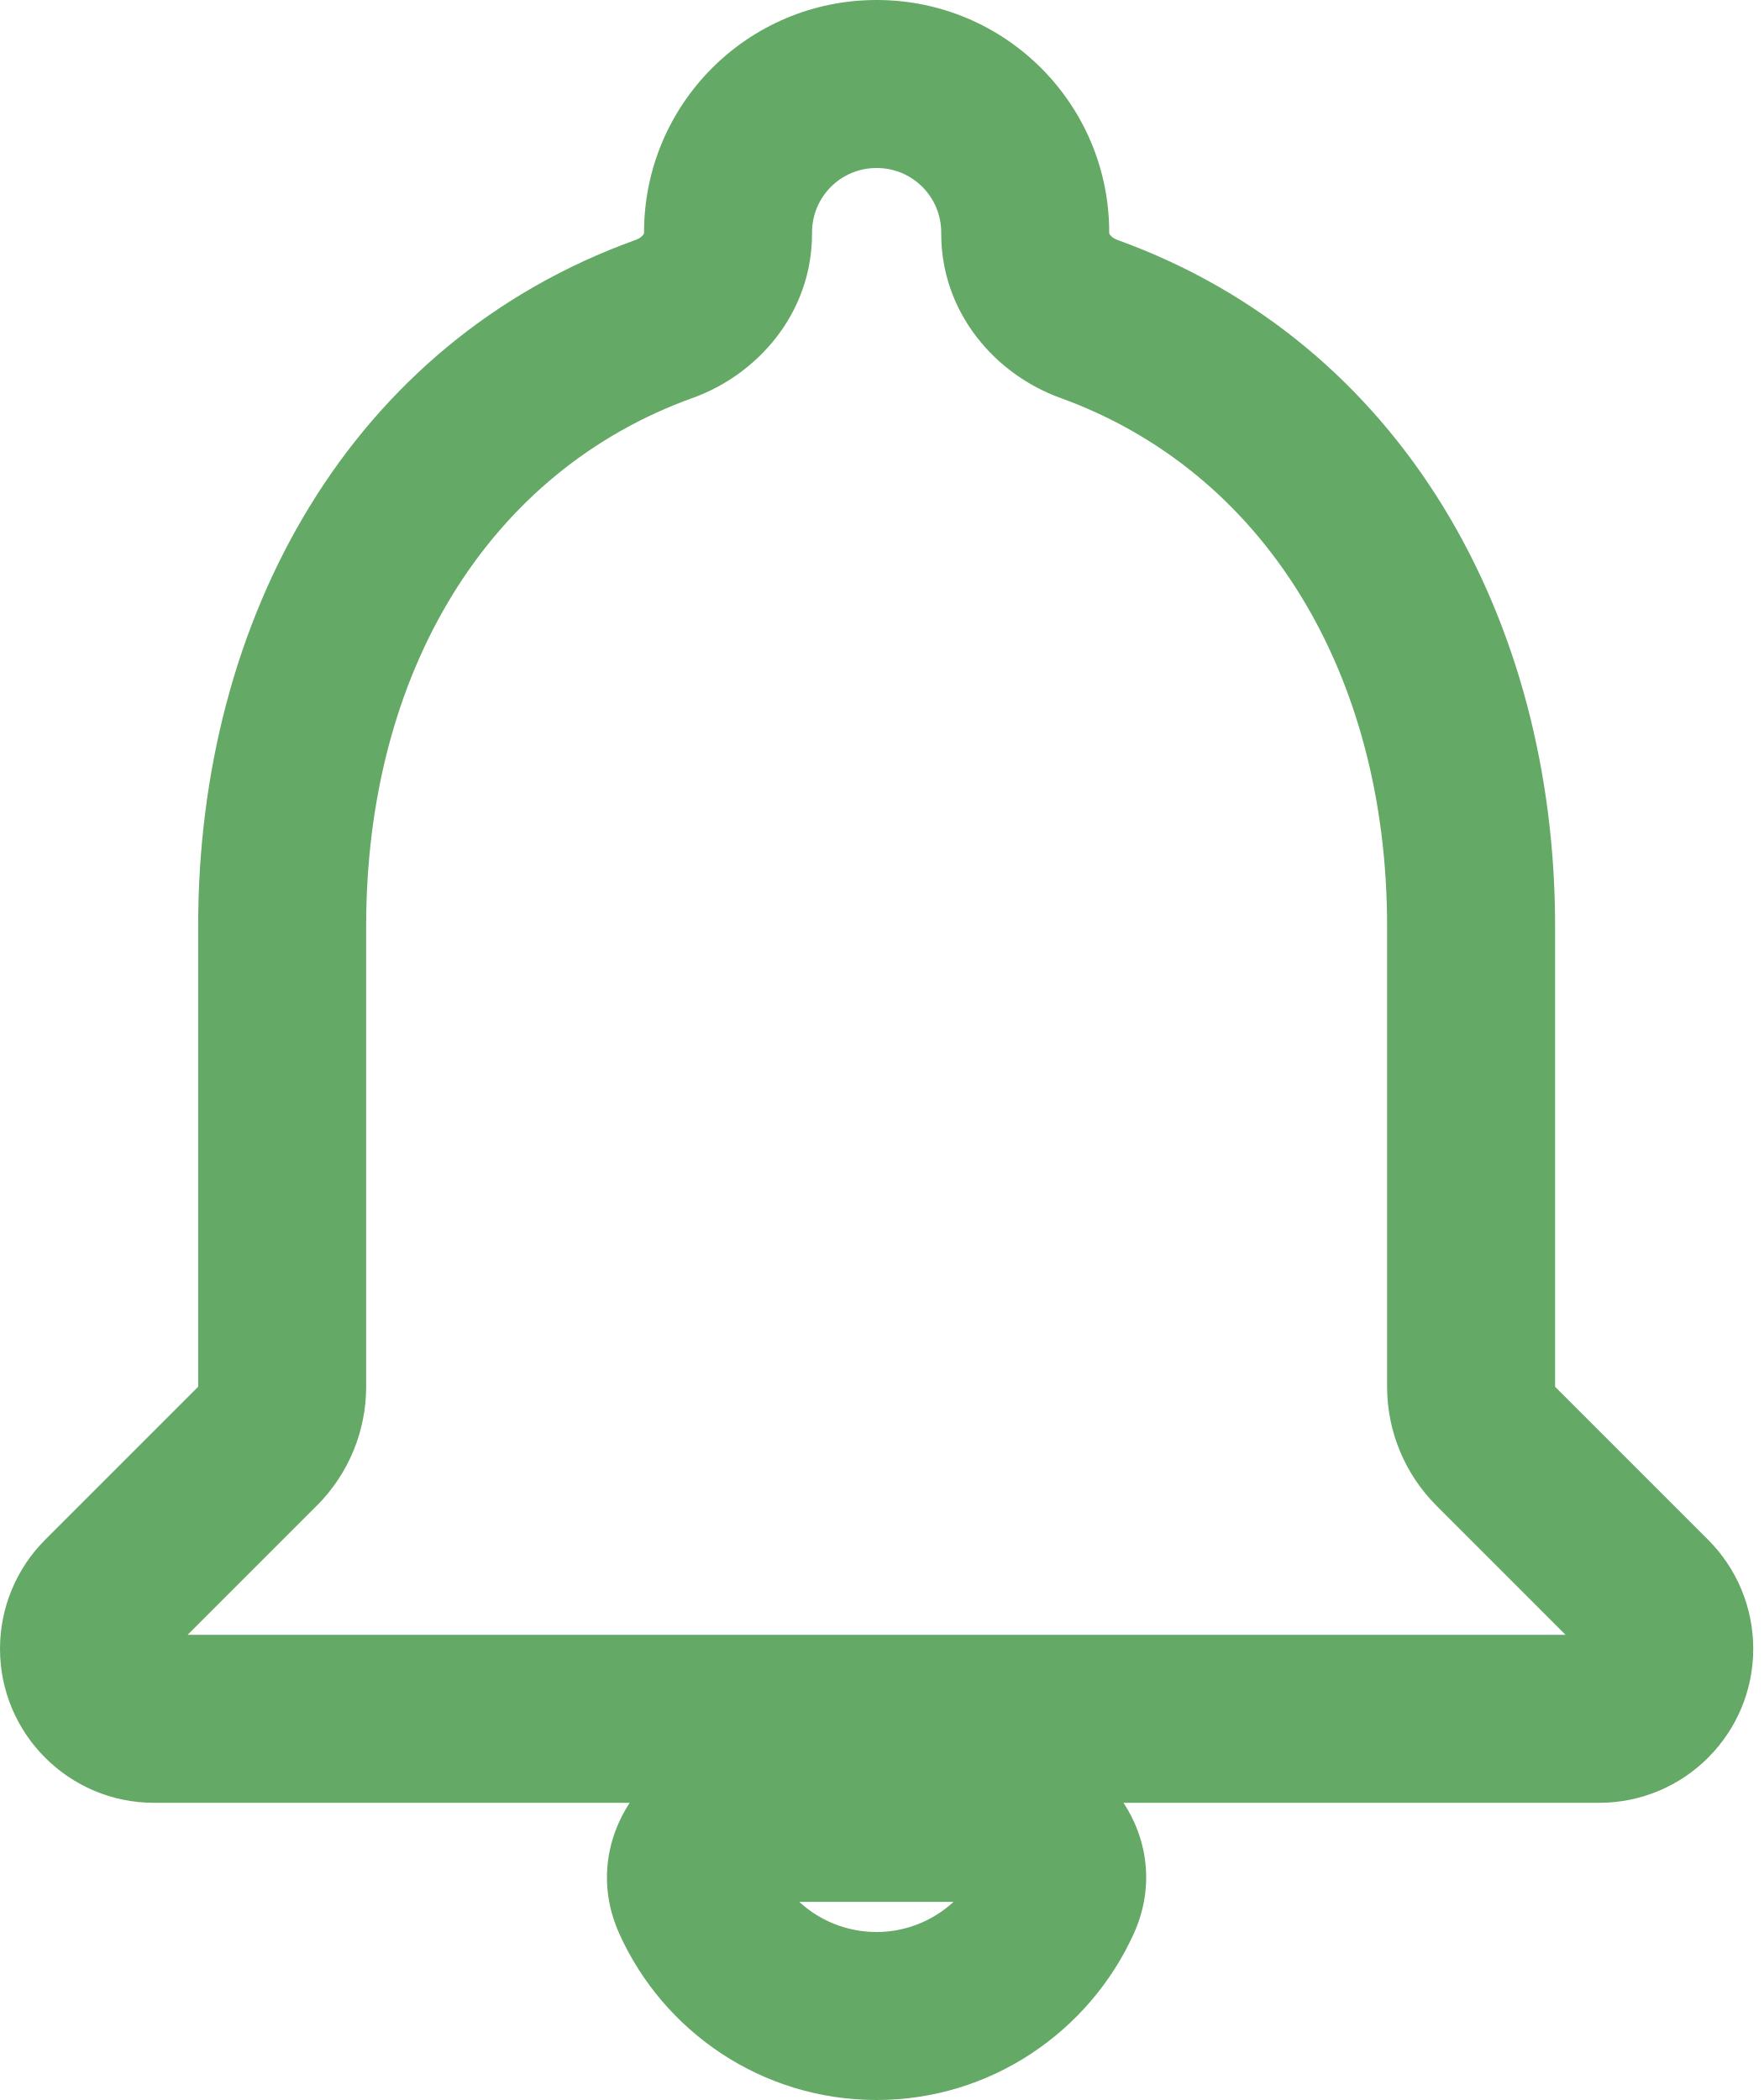
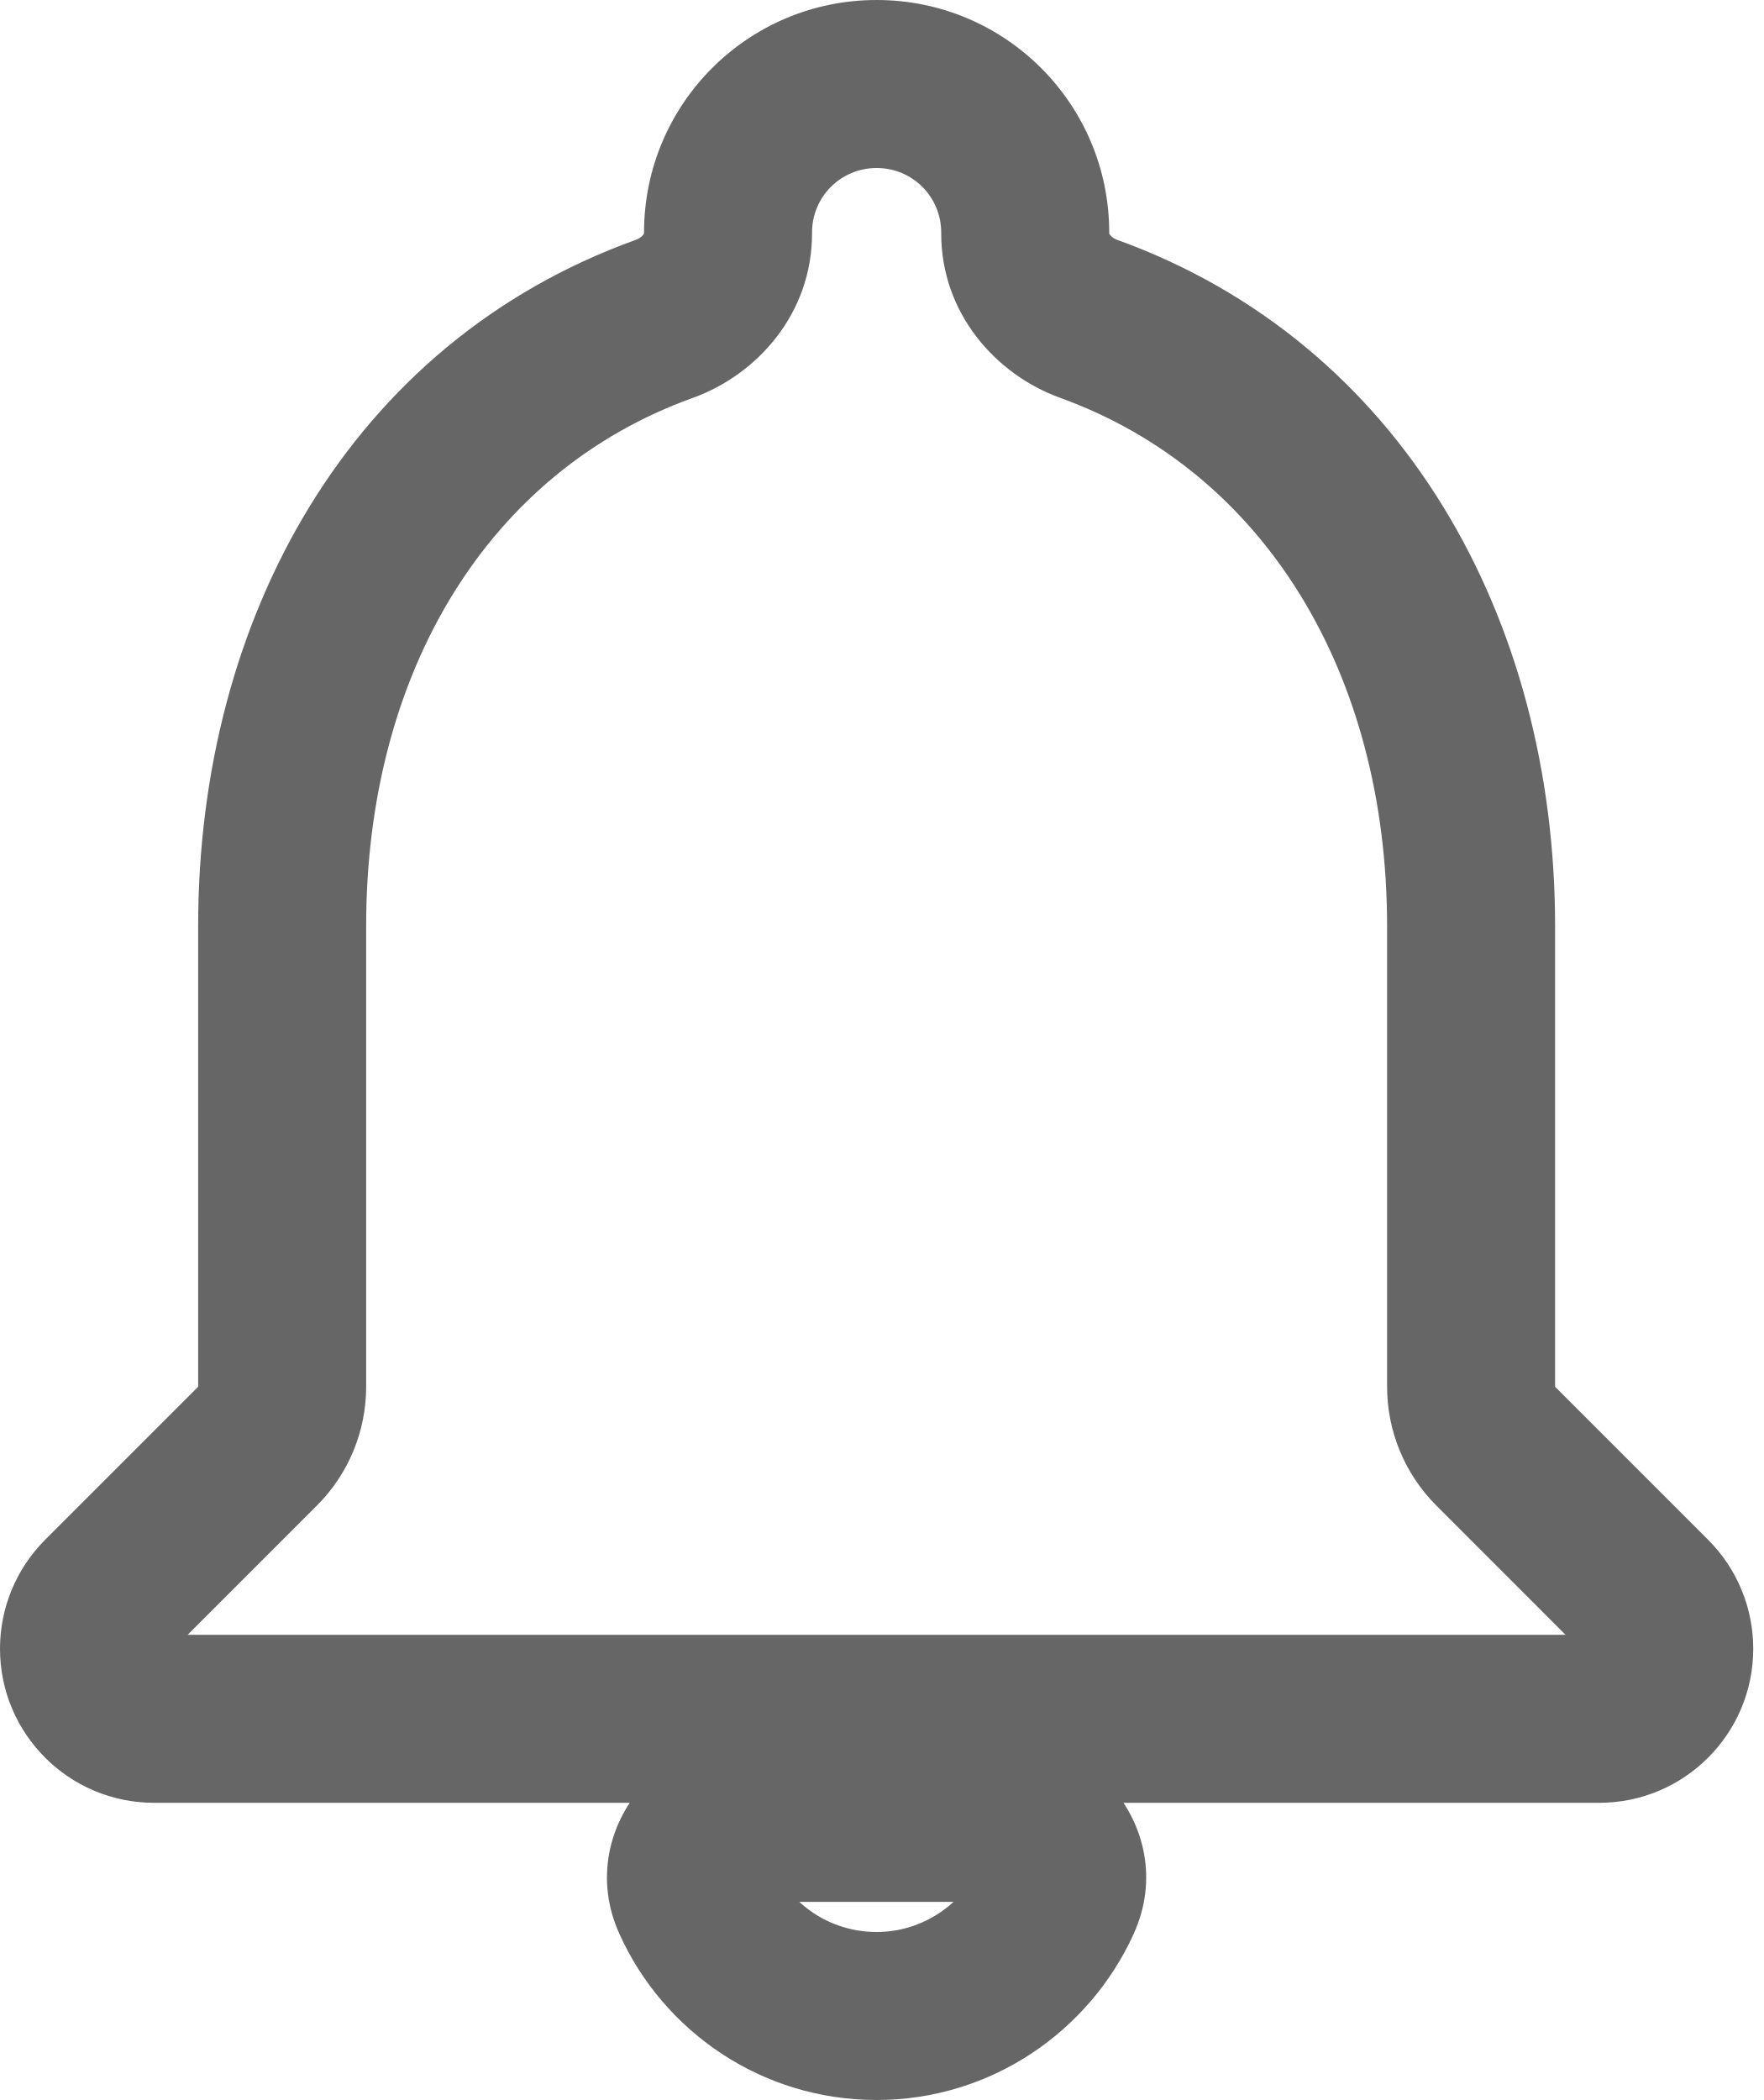
<svg xmlns="http://www.w3.org/2000/svg" width="21" height="25" viewBox="0 0 21 25" fill="none">
-   <path d="M3.066 17.216L2.359 16.509L3.066 17.216ZM12.963 3.797L12.623 4.737L12.963 3.797ZM1.244 19.038L1.951 19.745L1.244 19.038ZM12.585 22.611L11.675 22.197L12.585 22.611ZM10.436 25C11.797 25 12.968 24.183 13.495 23.025L11.675 22.197C11.458 22.673 10.979 23 10.436 23V25ZM11.795 20.641H9.077V22.641H11.795V20.641ZM7.374 23.023C7.898 24.184 9.067 25 10.436 25V23C9.884 23 9.41 22.673 9.197 22.2L7.374 23.023ZM18.513 16.509V11.026H16.513V16.509H18.513ZM18.513 11.026C18.513 7.366 16.691 4.081 13.302 2.856L12.623 4.737C15.042 5.612 16.513 8.004 16.513 11.026H18.513ZM13.205 2.781V2.769H11.205V2.781H13.205ZM13.205 2.769C13.205 1.238 11.967 0 10.436 0V2C10.863 2 11.205 2.343 11.205 2.769H13.205ZM10.436 0C8.905 0 7.667 1.238 7.667 2.769H9.667C9.667 2.343 10.009 2 10.436 2V0ZM7.667 2.769V2.781H9.667V2.769H7.667ZM7.57 2.855C4.171 4.078 2.359 7.356 2.359 11.026H4.359C4.359 7.991 5.821 5.609 8.247 4.737L7.57 2.855ZM2.359 11.026V16.509H4.359V11.026H2.359ZM2.359 16.509L0.537 18.331L1.951 19.745L3.773 17.923L2.359 16.509ZM1.834 21.462H19.038V19.462H1.834V21.462ZM20.335 18.331L18.513 16.509L17.099 17.923L18.92 19.745L20.335 18.331ZM20.872 19.628C20.872 19.141 20.679 18.675 20.335 18.331L18.92 19.745C18.889 19.714 18.872 19.672 18.872 19.628H20.872ZM2.359 16.509V16.509L3.773 17.923C4.148 17.548 4.359 17.039 4.359 16.509H2.359ZM7.667 2.781C7.667 2.781 7.667 2.78 7.667 2.78C7.667 2.78 7.667 2.78 7.667 2.78C7.667 2.78 7.667 2.78 7.667 2.779C7.667 2.779 7.667 2.779 7.667 2.779C7.666 2.781 7.664 2.786 7.657 2.795C7.642 2.815 7.613 2.84 7.57 2.855L8.247 4.737C9.016 4.461 9.667 3.73 9.667 2.781H7.667ZM13.302 2.856C13.259 2.841 13.23 2.816 13.215 2.796C13.208 2.787 13.206 2.781 13.205 2.78C13.205 2.779 13.205 2.779 13.205 2.78C13.205 2.78 13.205 2.78 13.205 2.781C13.205 2.781 13.205 2.781 13.205 2.781C13.205 2.781 13.205 2.781 13.205 2.781C13.205 2.781 13.205 2.781 13.205 2.781H11.205C11.205 3.73 11.855 4.46 12.623 4.737L13.302 2.856ZM19.038 21.462C20.051 21.462 20.872 20.64 20.872 19.628H18.872C18.872 19.536 18.946 19.462 19.038 19.462V21.462ZM16.513 16.509C16.513 17.039 16.724 17.548 17.099 17.923L18.513 16.509H16.513ZM0 19.628C0 20.64 0.821 21.462 1.834 21.462V19.462C1.926 19.462 2 19.536 2 19.628H0ZM9.077 20.641C8.531 20.641 7.996 20.868 7.636 21.279C7.252 21.718 7.08 22.374 7.374 23.023L9.197 22.2C9.22 22.251 9.236 22.332 9.22 22.423C9.205 22.508 9.168 22.566 9.141 22.596C9.116 22.625 9.095 22.635 9.09 22.638C9.083 22.641 9.079 22.641 9.077 22.641V20.641ZM0.537 18.331C0.193 18.675 0 19.141 0 19.628H2C2 19.672 1.983 19.714 1.951 19.745L0.537 18.331ZM13.495 23.025C13.791 22.376 13.62 21.719 13.236 21.279C12.876 20.868 12.34 20.641 11.795 20.641V22.641C11.793 22.641 11.789 22.641 11.782 22.638C11.776 22.635 11.756 22.625 11.73 22.596C11.703 22.565 11.666 22.507 11.651 22.421C11.635 22.329 11.651 22.248 11.675 22.197L13.495 23.025Z" fill="#65A966" />
+   <path d="M3.066 17.216L2.359 16.509L3.066 17.216ZM12.963 3.797L12.623 4.737L12.963 3.797ZM1.244 19.038L1.951 19.745L1.244 19.038ZM12.585 22.611L11.675 22.197L12.585 22.611ZM10.436 25C11.797 25 12.968 24.183 13.495 23.025L11.675 22.197C11.458 22.673 10.979 23 10.436 23V25ZM11.795 20.641H9.077V22.641H11.795V20.641ZM7.374 23.023C7.898 24.184 9.067 25 10.436 25V23C9.884 23 9.41 22.673 9.197 22.2L7.374 23.023ZM18.513 16.509V11.026H16.513V16.509H18.513ZM18.513 11.026C18.513 7.366 16.691 4.081 13.302 2.856L12.623 4.737C15.042 5.612 16.513 8.004 16.513 11.026H18.513ZM13.205 2.781V2.769H11.205V2.781H13.205ZM13.205 2.769C13.205 1.238 11.967 0 10.436 0V2C10.863 2 11.205 2.343 11.205 2.769H13.205ZM10.436 0C8.905 0 7.667 1.238 7.667 2.769H9.667C9.667 2.343 10.009 2 10.436 2V0ZM7.667 2.769V2.781H9.667V2.769H7.667ZM7.57 2.855C4.171 4.078 2.359 7.356 2.359 11.026H4.359C4.359 7.991 5.821 5.609 8.247 4.737L7.57 2.855ZM2.359 11.026V16.509H4.359V11.026H2.359ZM2.359 16.509L0.537 18.331L1.951 19.745L3.773 17.923L2.359 16.509ZM1.834 21.462H19.038V19.462H1.834V21.462ZM20.335 18.331L18.513 16.509L17.099 17.923L18.92 19.745L20.335 18.331ZM20.872 19.628C20.872 19.141 20.679 18.675 20.335 18.331L18.92 19.745C18.889 19.714 18.872 19.672 18.872 19.628H20.872ZM2.359 16.509V16.509L3.773 17.923C4.148 17.548 4.359 17.039 4.359 16.509H2.359ZM7.667 2.781C7.667 2.781 7.667 2.78 7.667 2.78C7.667 2.78 7.667 2.78 7.667 2.78C7.667 2.78 7.667 2.78 7.667 2.779C7.667 2.779 7.667 2.779 7.667 2.779C7.666 2.781 7.664 2.786 7.657 2.795C7.642 2.815 7.613 2.84 7.57 2.855L8.247 4.737C9.016 4.461 9.667 3.73 9.667 2.781H7.667ZM13.302 2.856C13.259 2.841 13.23 2.816 13.215 2.796C13.208 2.787 13.206 2.781 13.205 2.78C13.205 2.779 13.205 2.779 13.205 2.78C13.205 2.78 13.205 2.78 13.205 2.781C13.205 2.781 13.205 2.781 13.205 2.781C13.205 2.781 13.205 2.781 13.205 2.781C13.205 2.781 13.205 2.781 13.205 2.781H11.205C11.205 3.73 11.855 4.46 12.623 4.737L13.302 2.856ZM19.038 21.462C20.051 21.462 20.872 20.64 20.872 19.628H18.872C18.872 19.536 18.946 19.462 19.038 19.462V21.462ZM16.513 16.509C16.513 17.039 16.724 17.548 17.099 17.923L18.513 16.509H16.513ZM0 19.628C0 20.64 0.821 21.462 1.834 21.462V19.462C1.926 19.462 2 19.536 2 19.628H0ZM9.077 20.641C8.531 20.641 7.996 20.868 7.636 21.279C7.252 21.718 7.08 22.374 7.374 23.023L9.197 22.2C9.22 22.251 9.236 22.332 9.22 22.423C9.205 22.508 9.168 22.566 9.141 22.596C9.116 22.625 9.095 22.635 9.09 22.638C9.083 22.641 9.079 22.641 9.077 22.641V20.641ZM0.537 18.331C0.193 18.675 0 19.141 0 19.628H2C2 19.672 1.983 19.714 1.951 19.745L0.537 18.331ZM13.495 23.025C13.791 22.376 13.62 21.719 13.236 21.279C12.876 20.868 12.34 20.641 11.795 20.641V22.641C11.793 22.641 11.789 22.641 11.782 22.638C11.776 22.635 11.756 22.625 11.73 22.596C11.703 22.565 11.666 22.507 11.651 22.421C11.635 22.329 11.651 22.248 11.675 22.197L13.495 23.025Z" fill="#666666" />
</svg>
